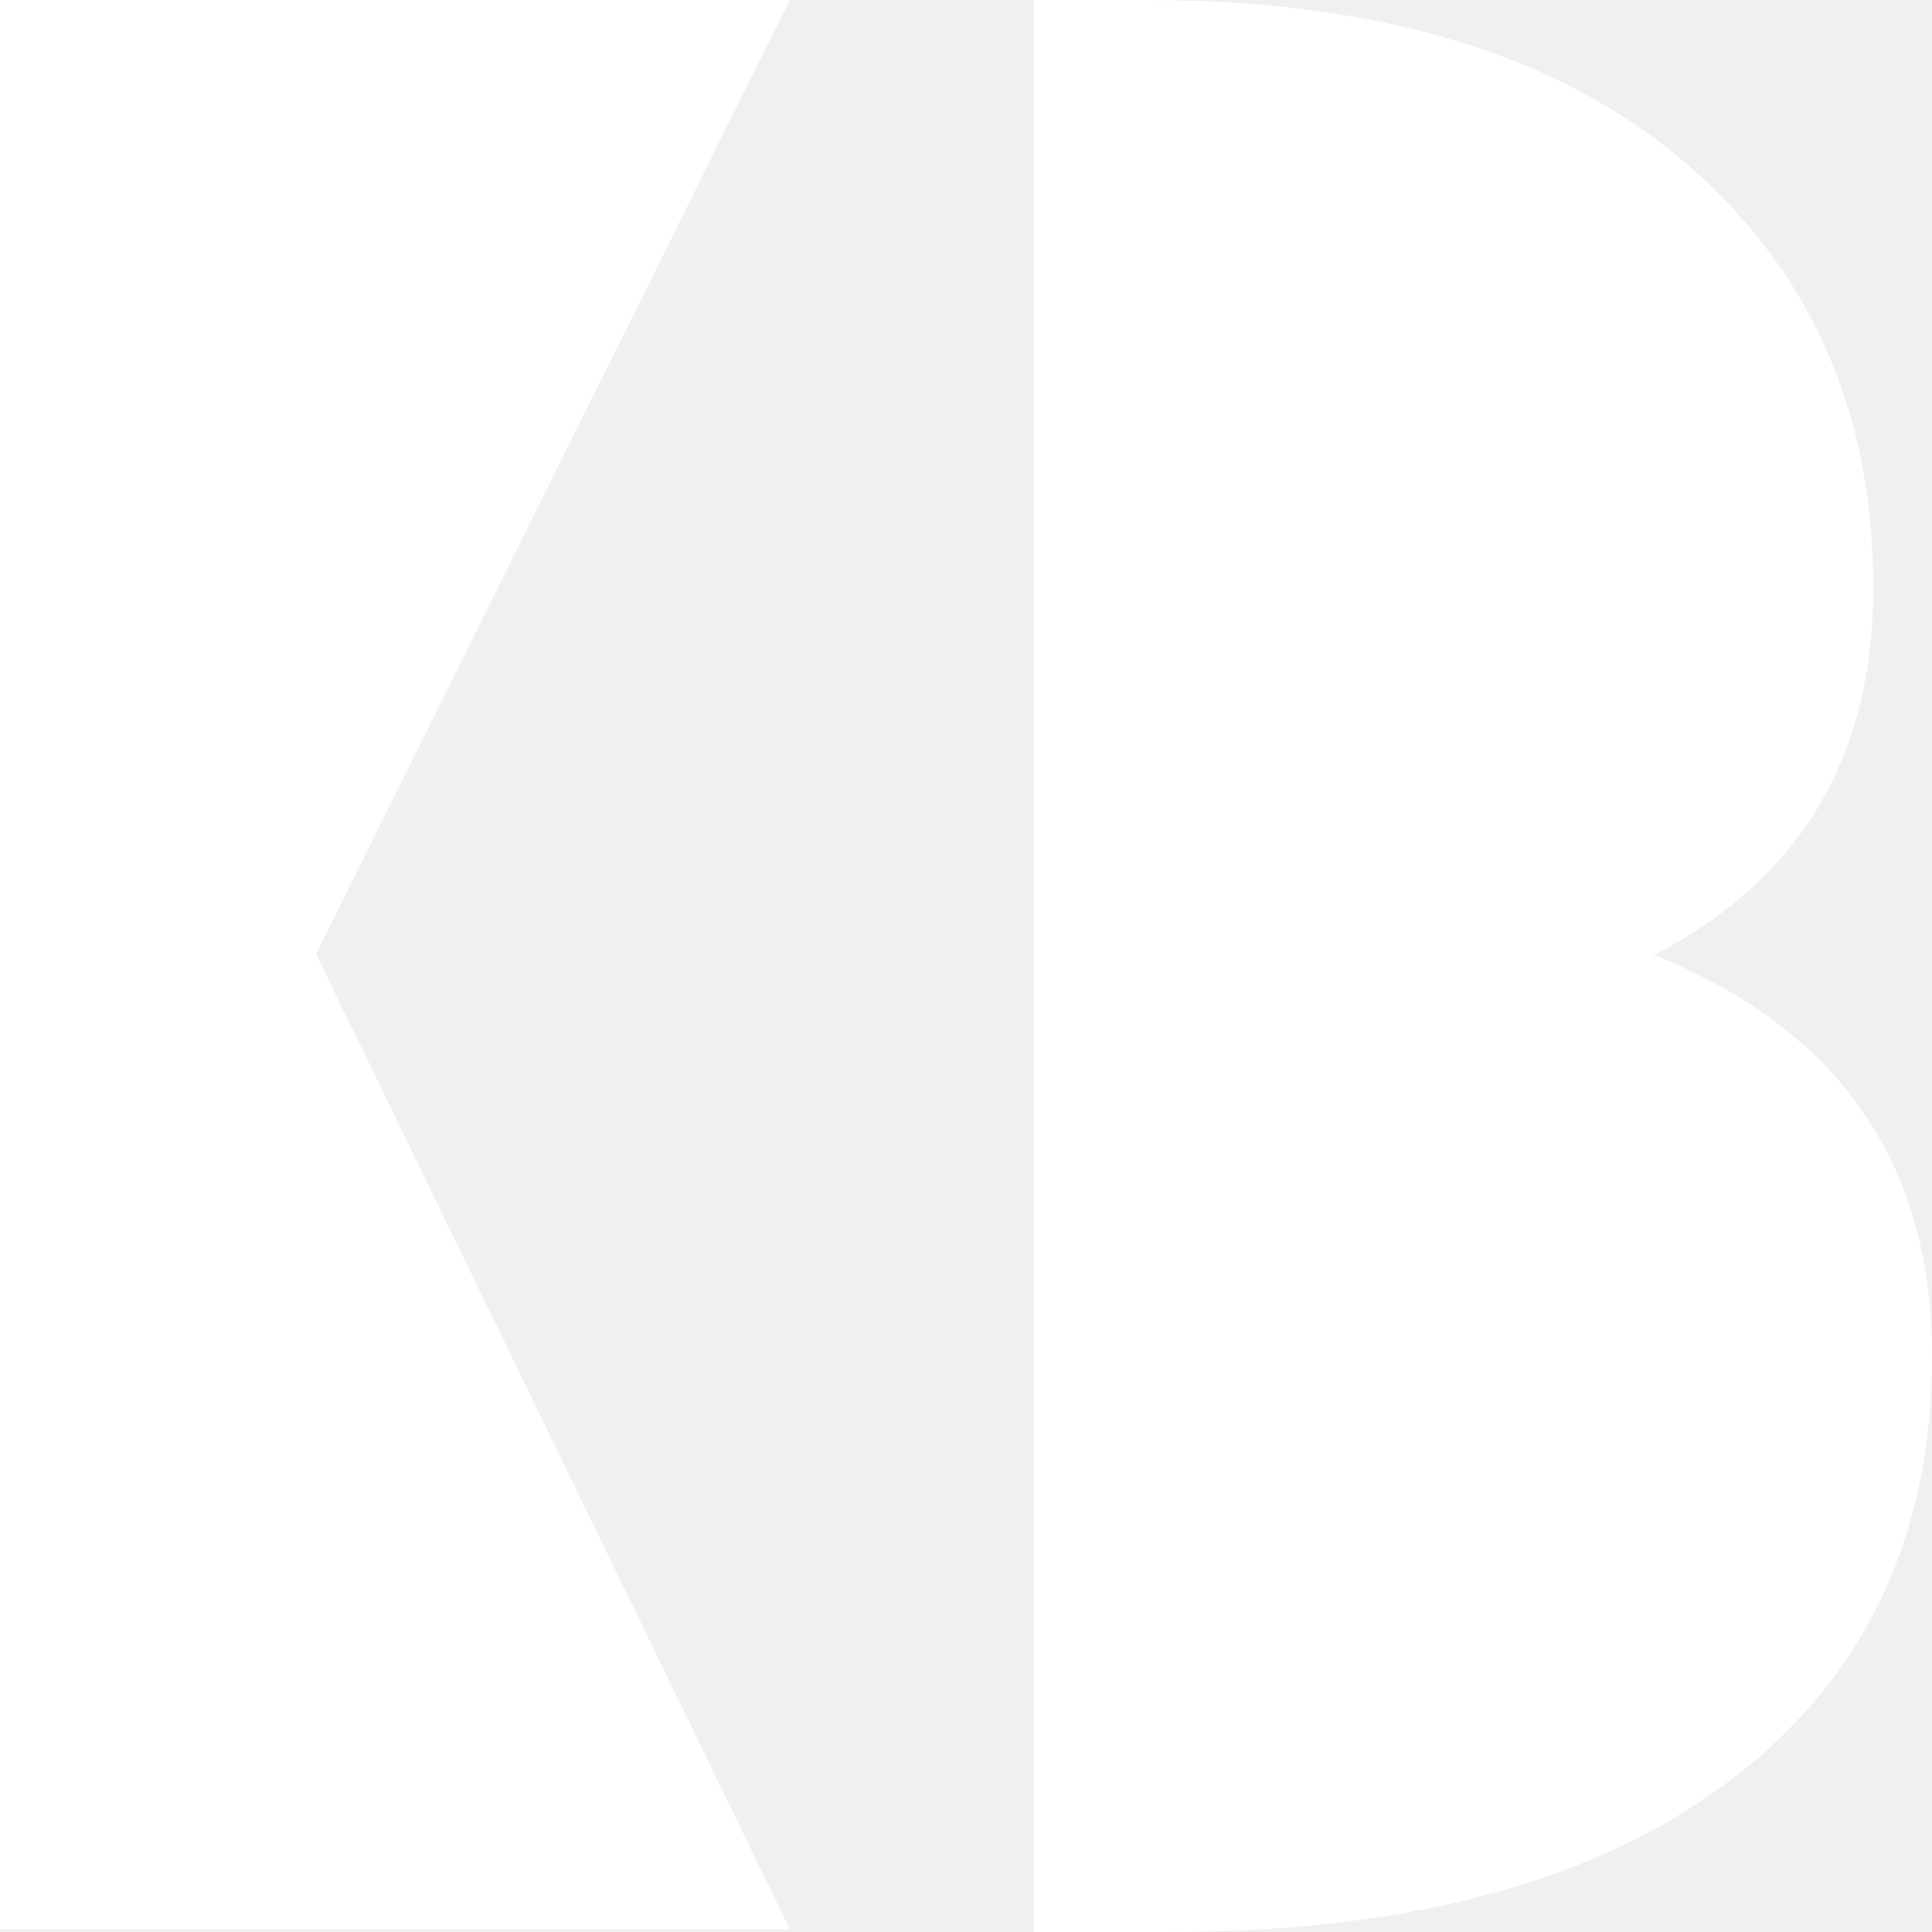
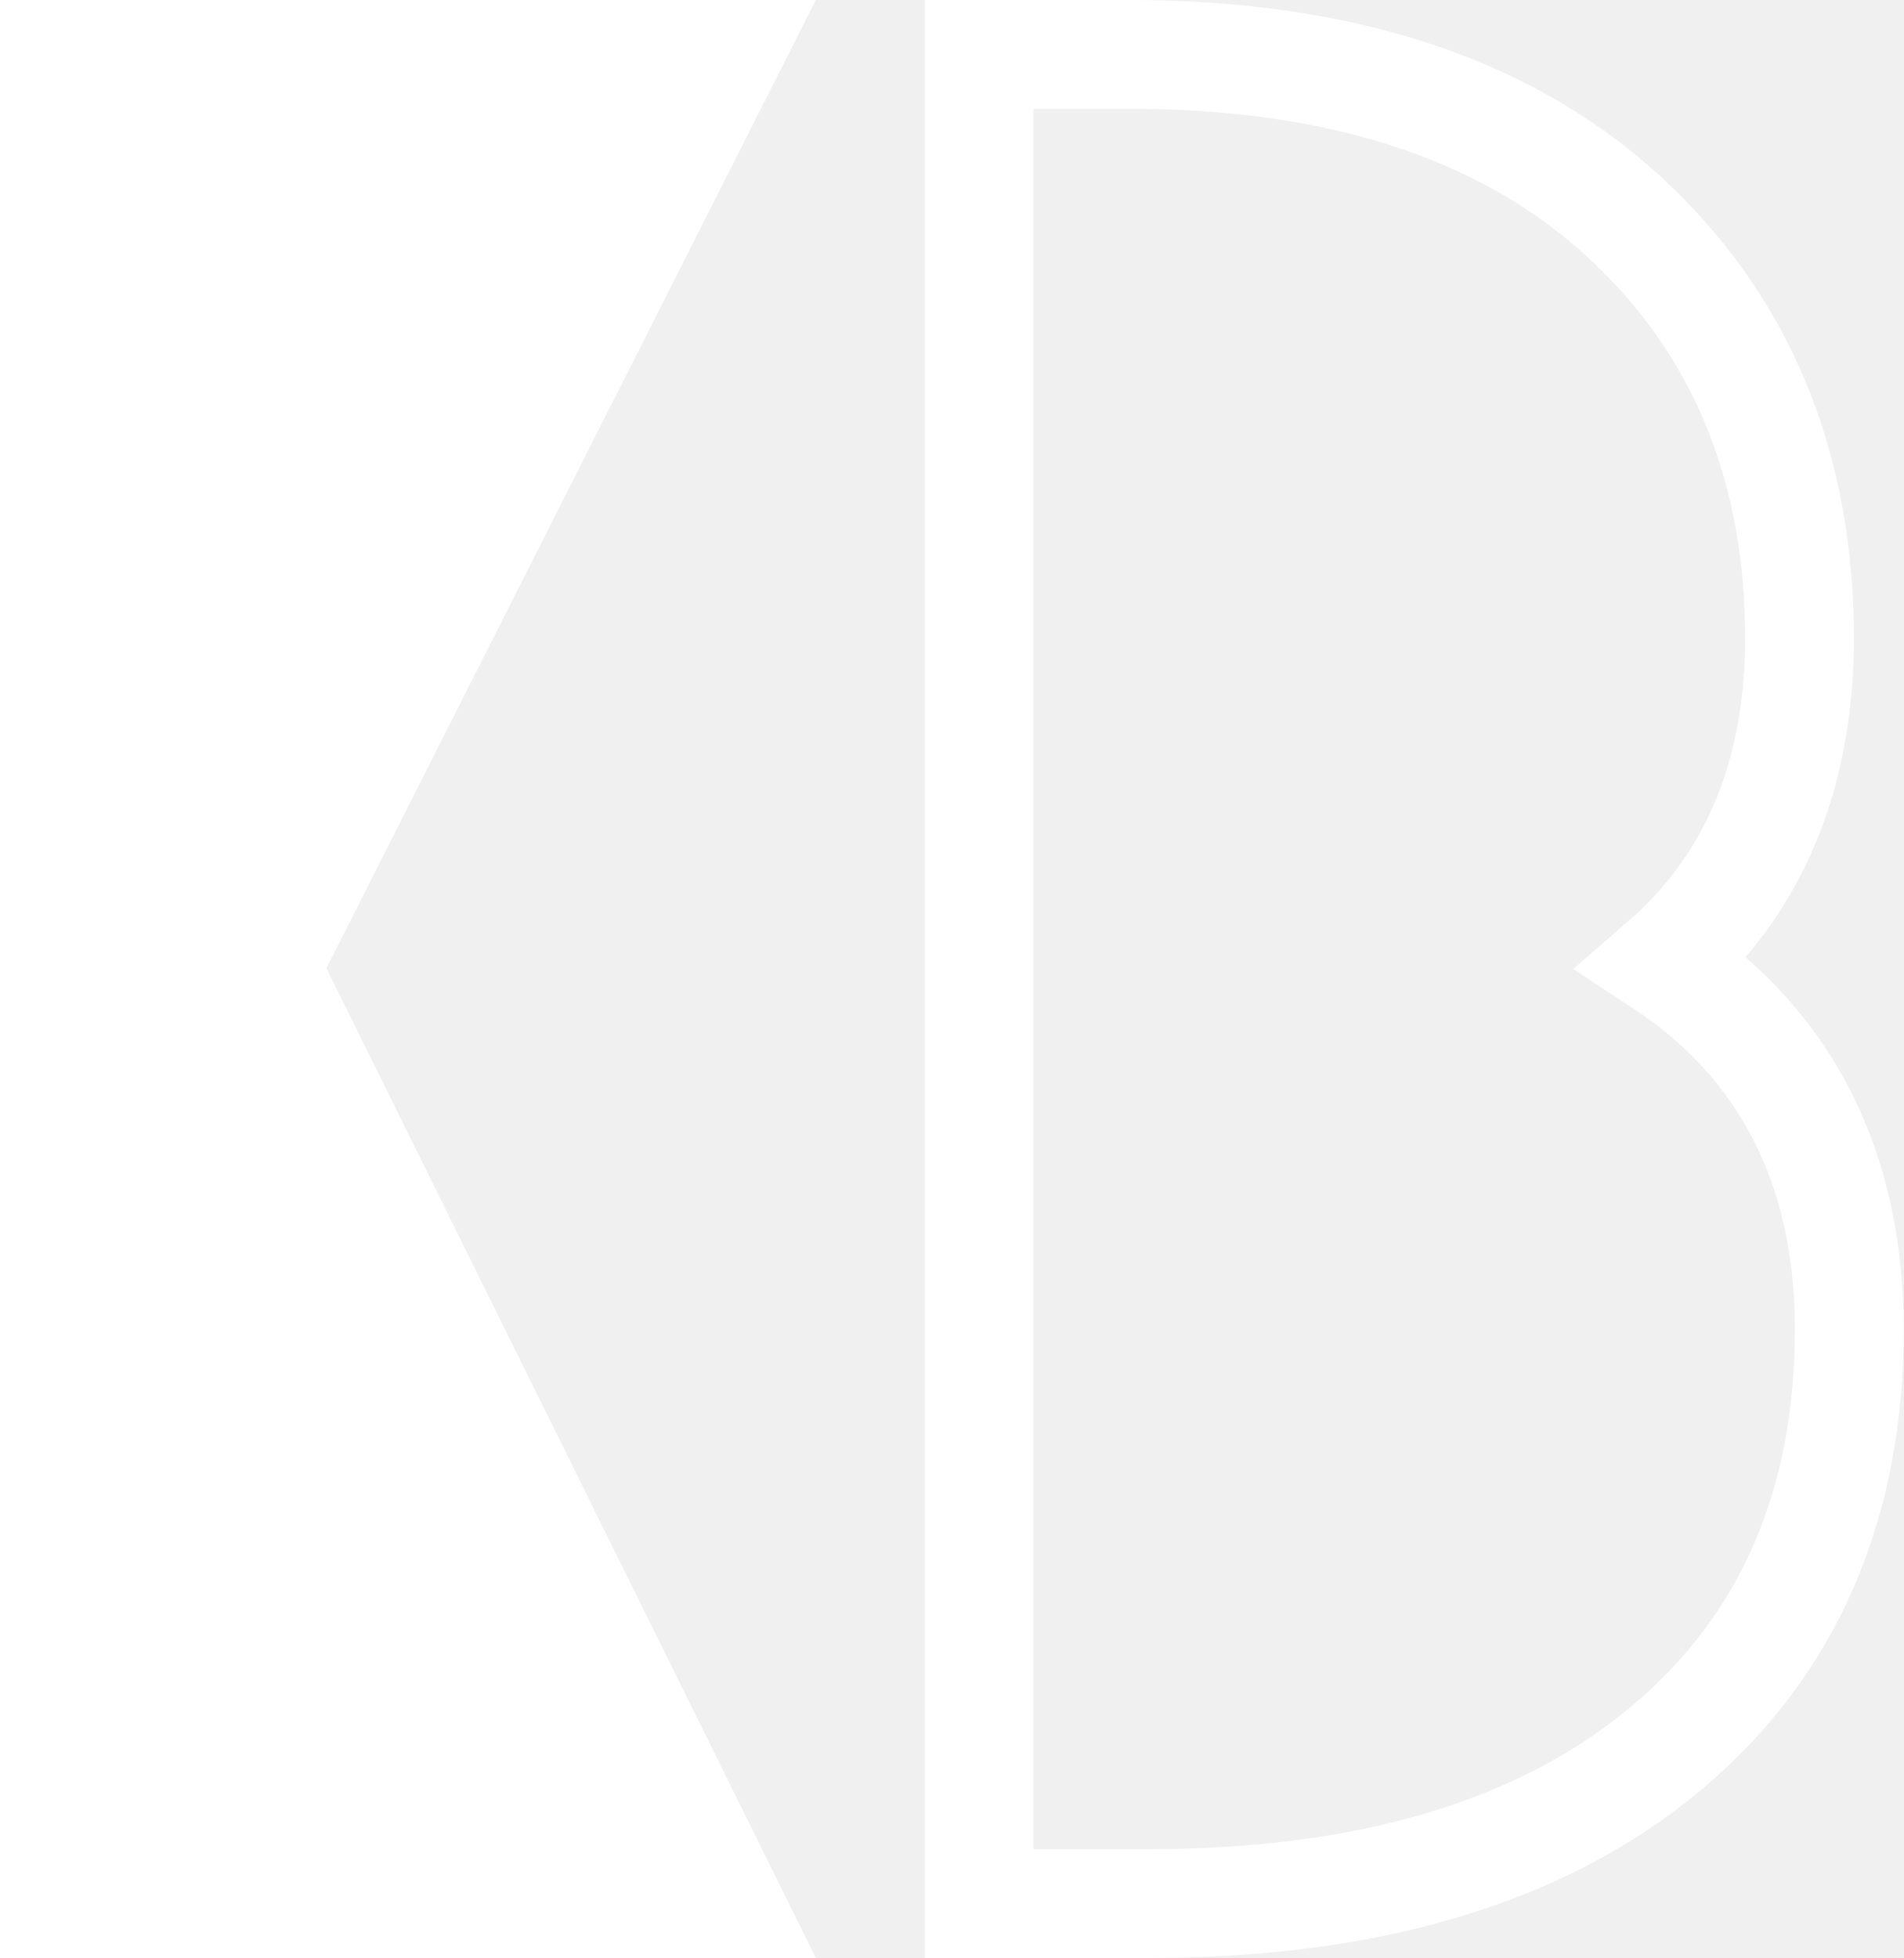
- <svg xmlns="http://www.w3.org/2000/svg" width="32" height="32" fill="none">
-   <path fill="#fff" d="M27.356 15.8C30.452 17.038 32 19.256 32 22.454c0 2.931-1.062 5.235-3.185 6.913C26.594 31.122 23.44 32 19.355 32H17.12V0h1.872c3.988 0 7.035.964 9.143 2.892 1.929 1.756 2.893 4.036 2.893 6.842 0 2.79-1.2 4.812-3.598 6.066h-.073ZM0 0h13.082L5.234 15.8l7.848 16.153H0V0Z" />
+ <svg xmlns="http://www.w3.org/2000/svg" width="70" height="72" viewBox="0 0 70 72" fill="none">
+   <path d="M0 0H30L12.002 35.603L30 72H0V0Z" fill="white" />
+   <path d="M65.487 39.687C64.375 37.993 62.919 36.574 61.157 35.413C64.504 32.514 66.17 28.468 66.17 23.468C66.17 17.382 64.181 12.28 60.118 8.348C55.663 4.017 49.356 2 41.523 2H38H36V4V68V70H38H42.209C50.176 70 56.632 68.181 61.293 64.264C65.8 60.48 68 55.279 68 48.908C68 45.401 67.198 42.293 65.487 39.687Z" stroke="white" stroke-width="4" />
</svg>
